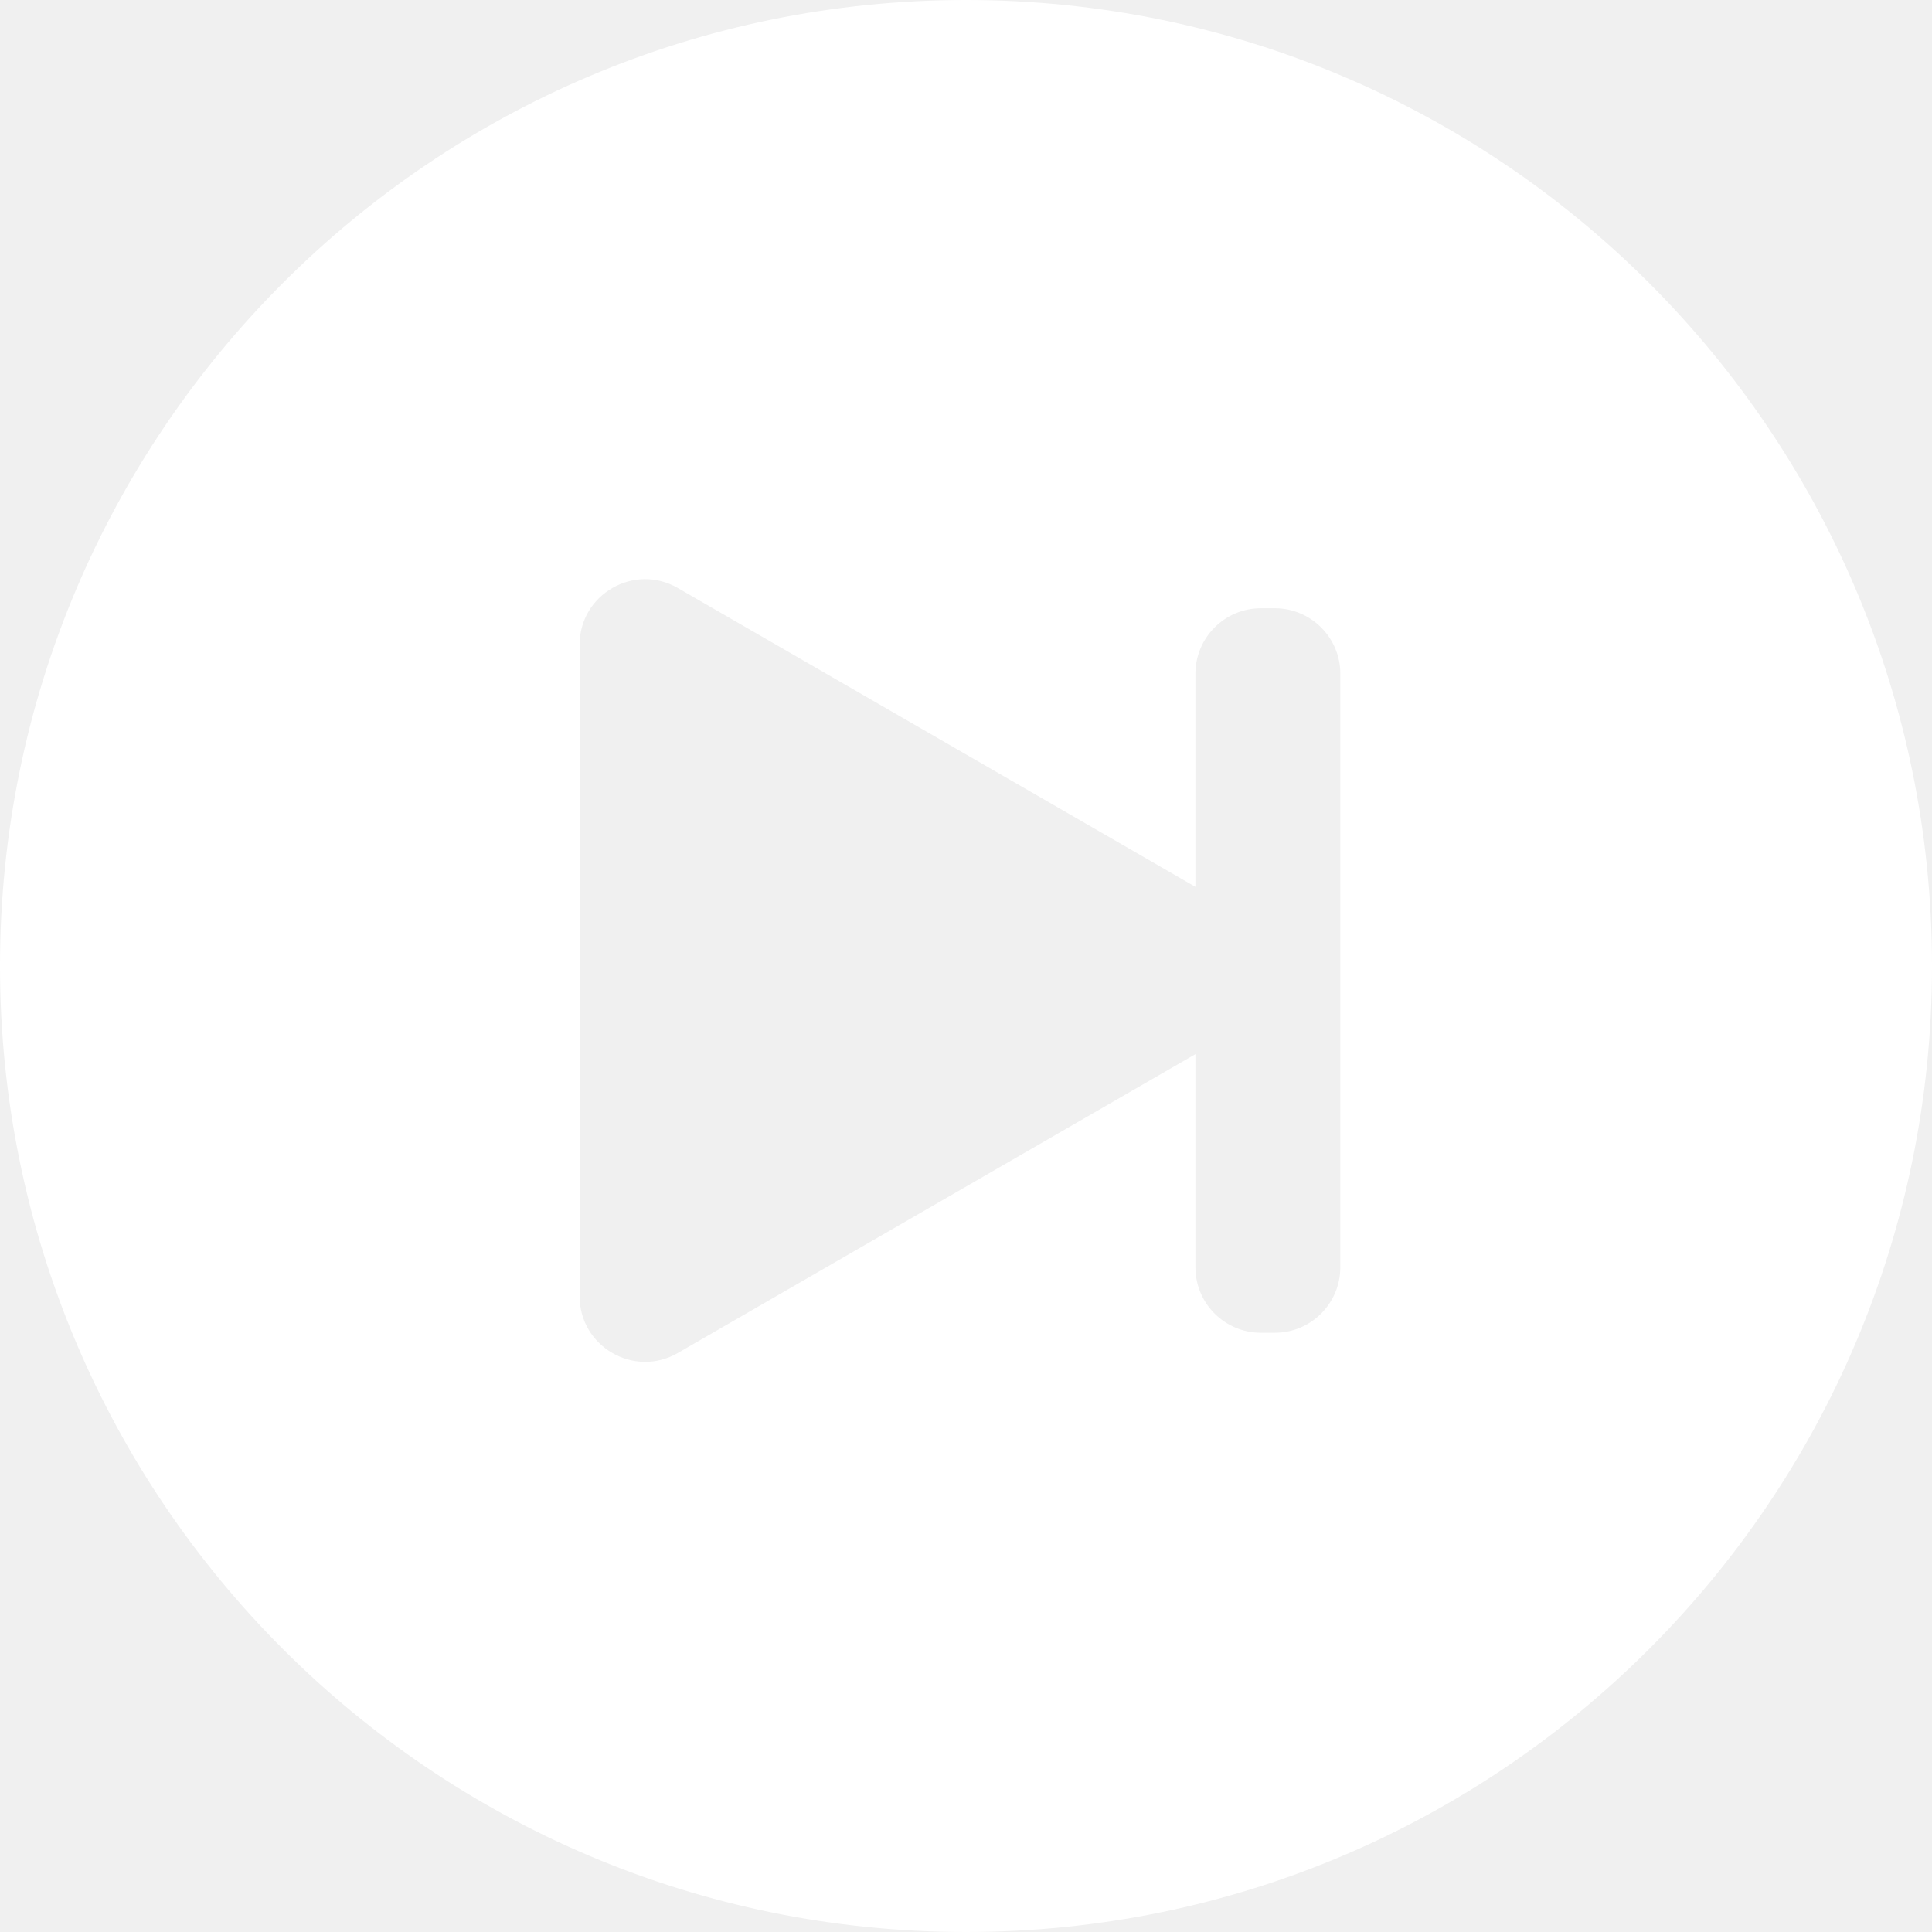
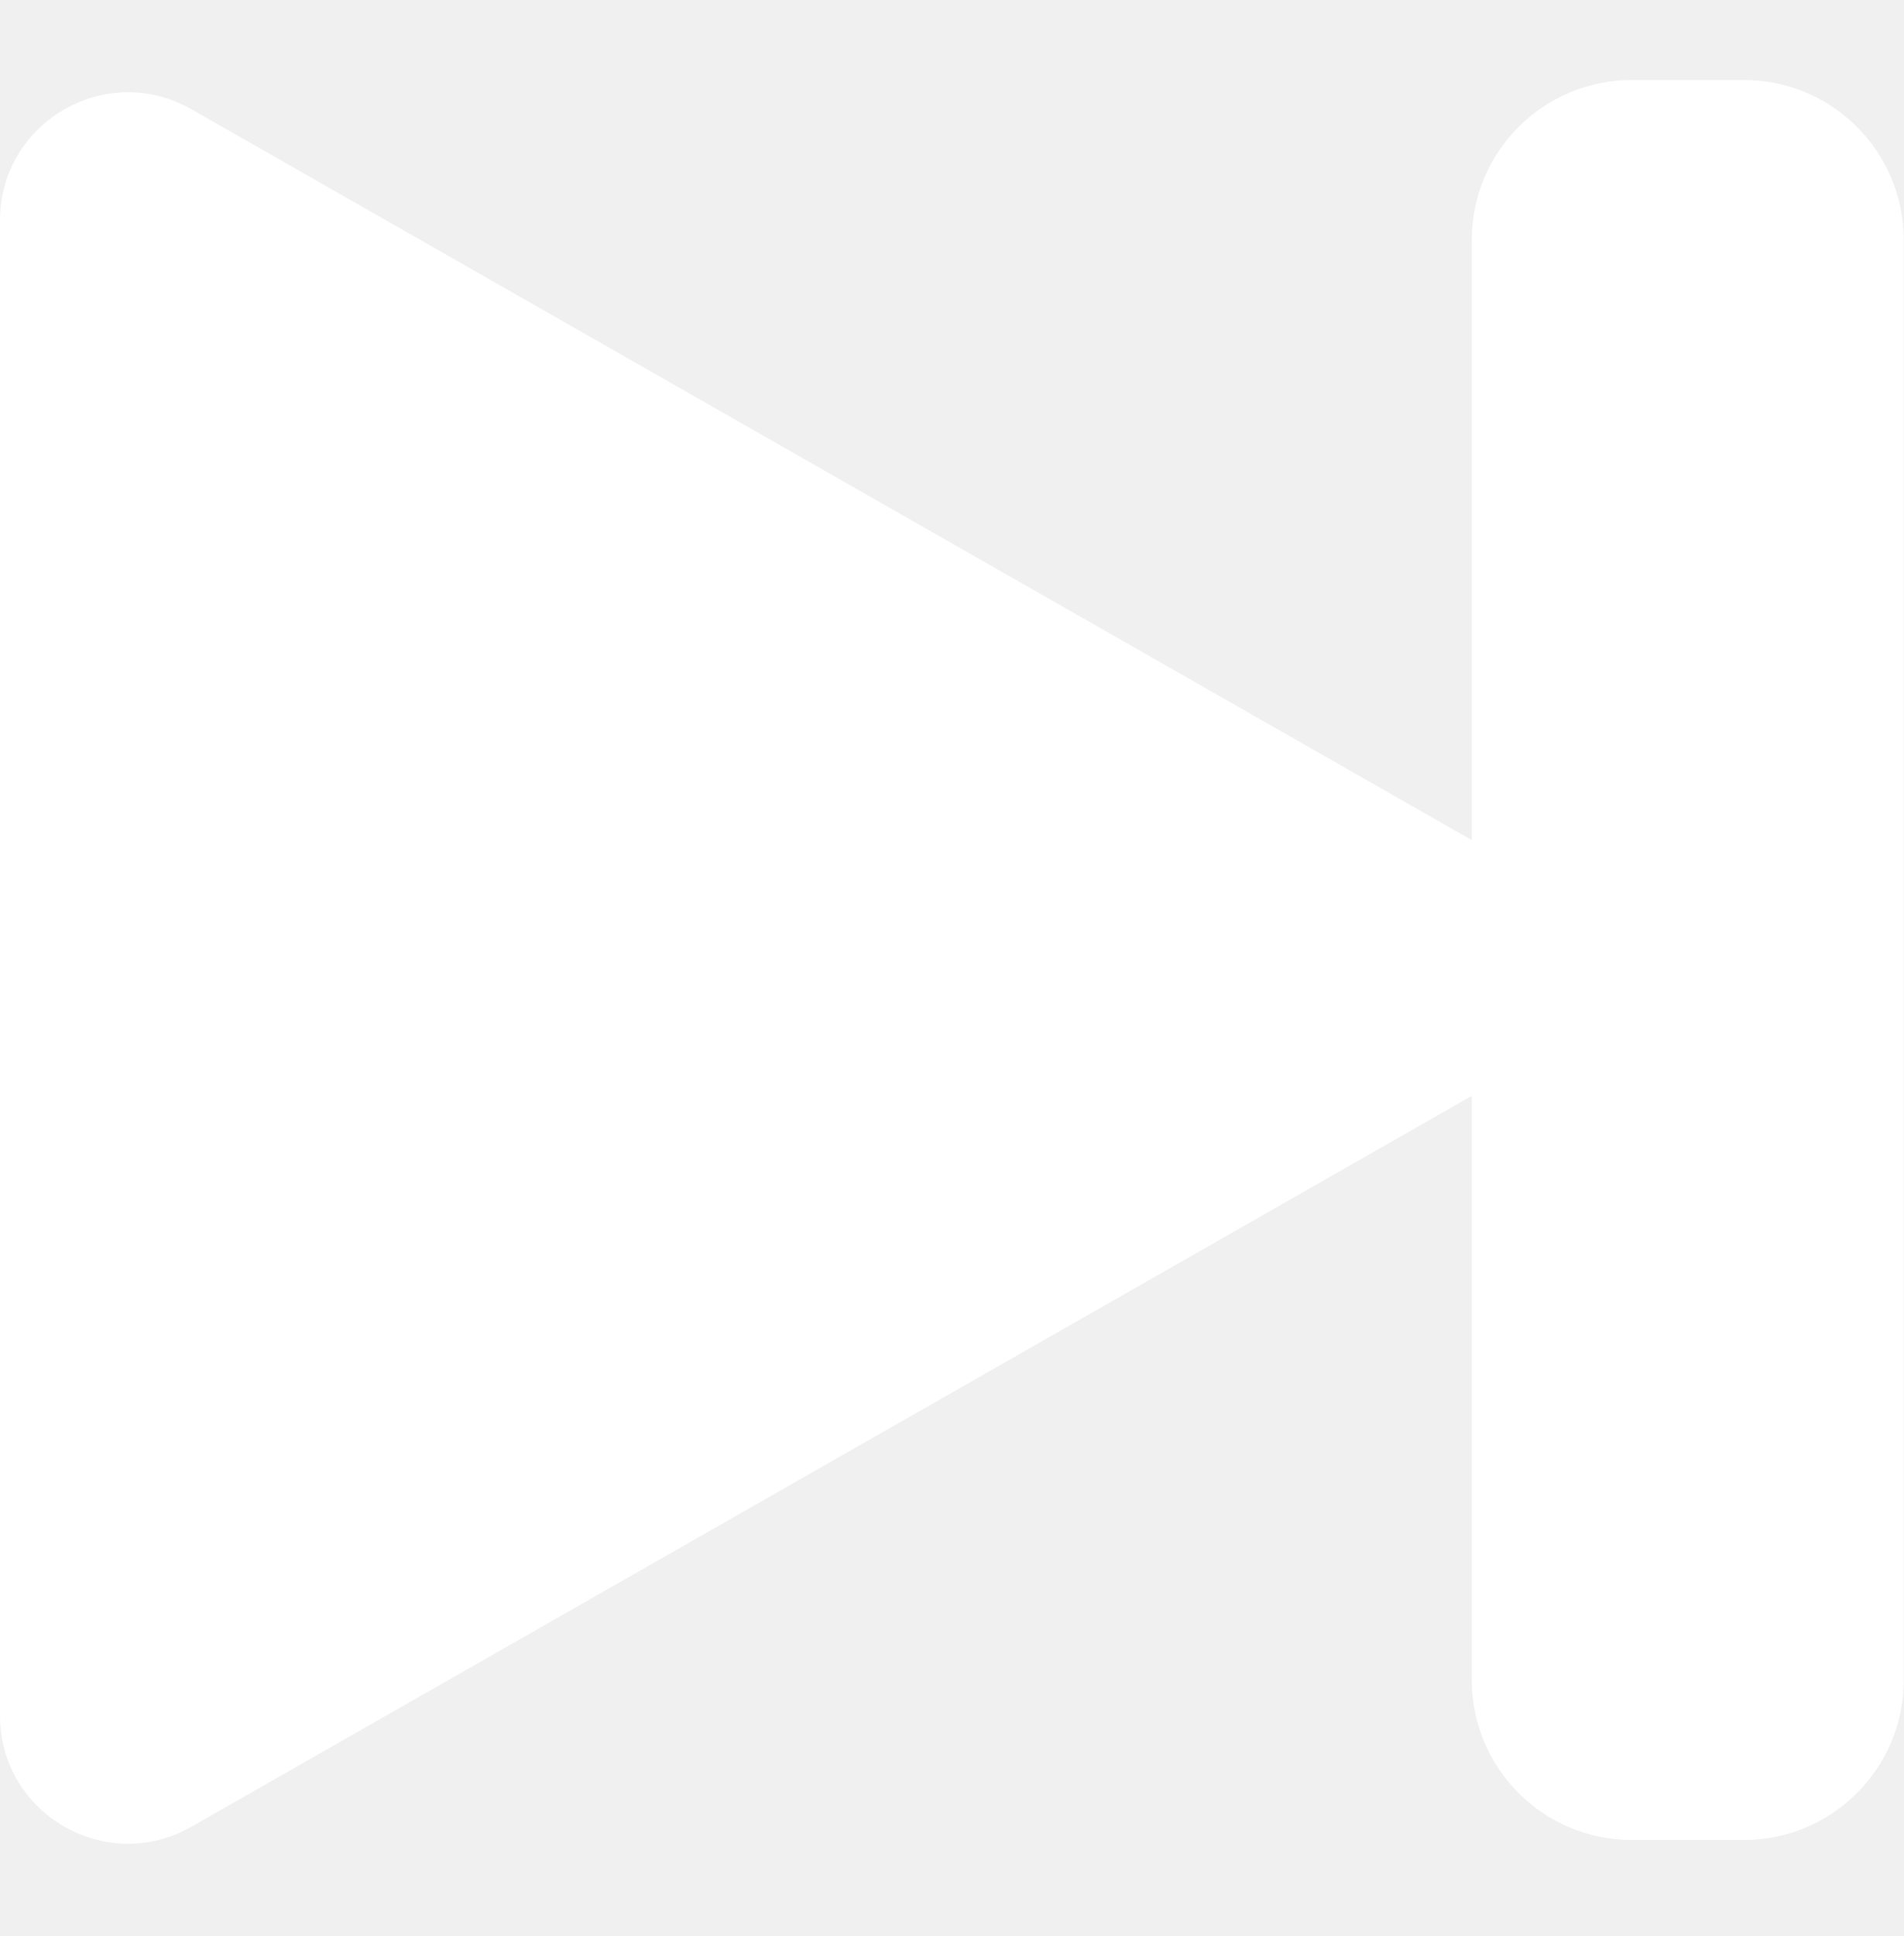
- <svg xmlns="http://www.w3.org/2000/svg" width="59" height="59" viewBox="0 0 59 59" fill="none">
-   <path fill-rule="evenodd" clip-rule="evenodd" d="M59 29.5C59 45.792 45.792 59 29.5 59C13.208 59 0 45.792 0 29.5C0 13.208 13.208 0 29.5 0C45.792 0 59 13.208 59 29.5ZM36.506 27.083L20.7 17.957C19.367 17.187 17.7 18.149 17.7 19.689V39.586C17.7 41.126 19.367 42.088 20.7 41.318L36.506 32.192V38.7C36.506 39.805 37.402 40.7 38.506 40.7H38.931C40.036 40.7 40.931 39.805 40.931 38.7V20.575C40.931 19.471 40.036 18.575 38.931 18.575H38.506C37.402 18.575 36.506 19.471 36.506 20.575V27.083Z" fill="white" />
+ <svg xmlns="http://www.w3.org/2000/svg" width="119" height="121" viewBox="0 0 119 121" fill="none">
+   <rect x="92" y="5" width="27" height="110" rx="10" fill="white" />
+   <path d="M93.827 53.552C99.206 56.622 99.206 64.378 93.827 67.448L11.966 114.171C6.632 117.215 2.67412e-06 113.363 2.94254e-06 107.223L7.02717e-06 13.777C7.29559e-06 7.637 6.632 3.785 11.966 6.829L93.827 53.552Z" fill="white" />
</svg>
